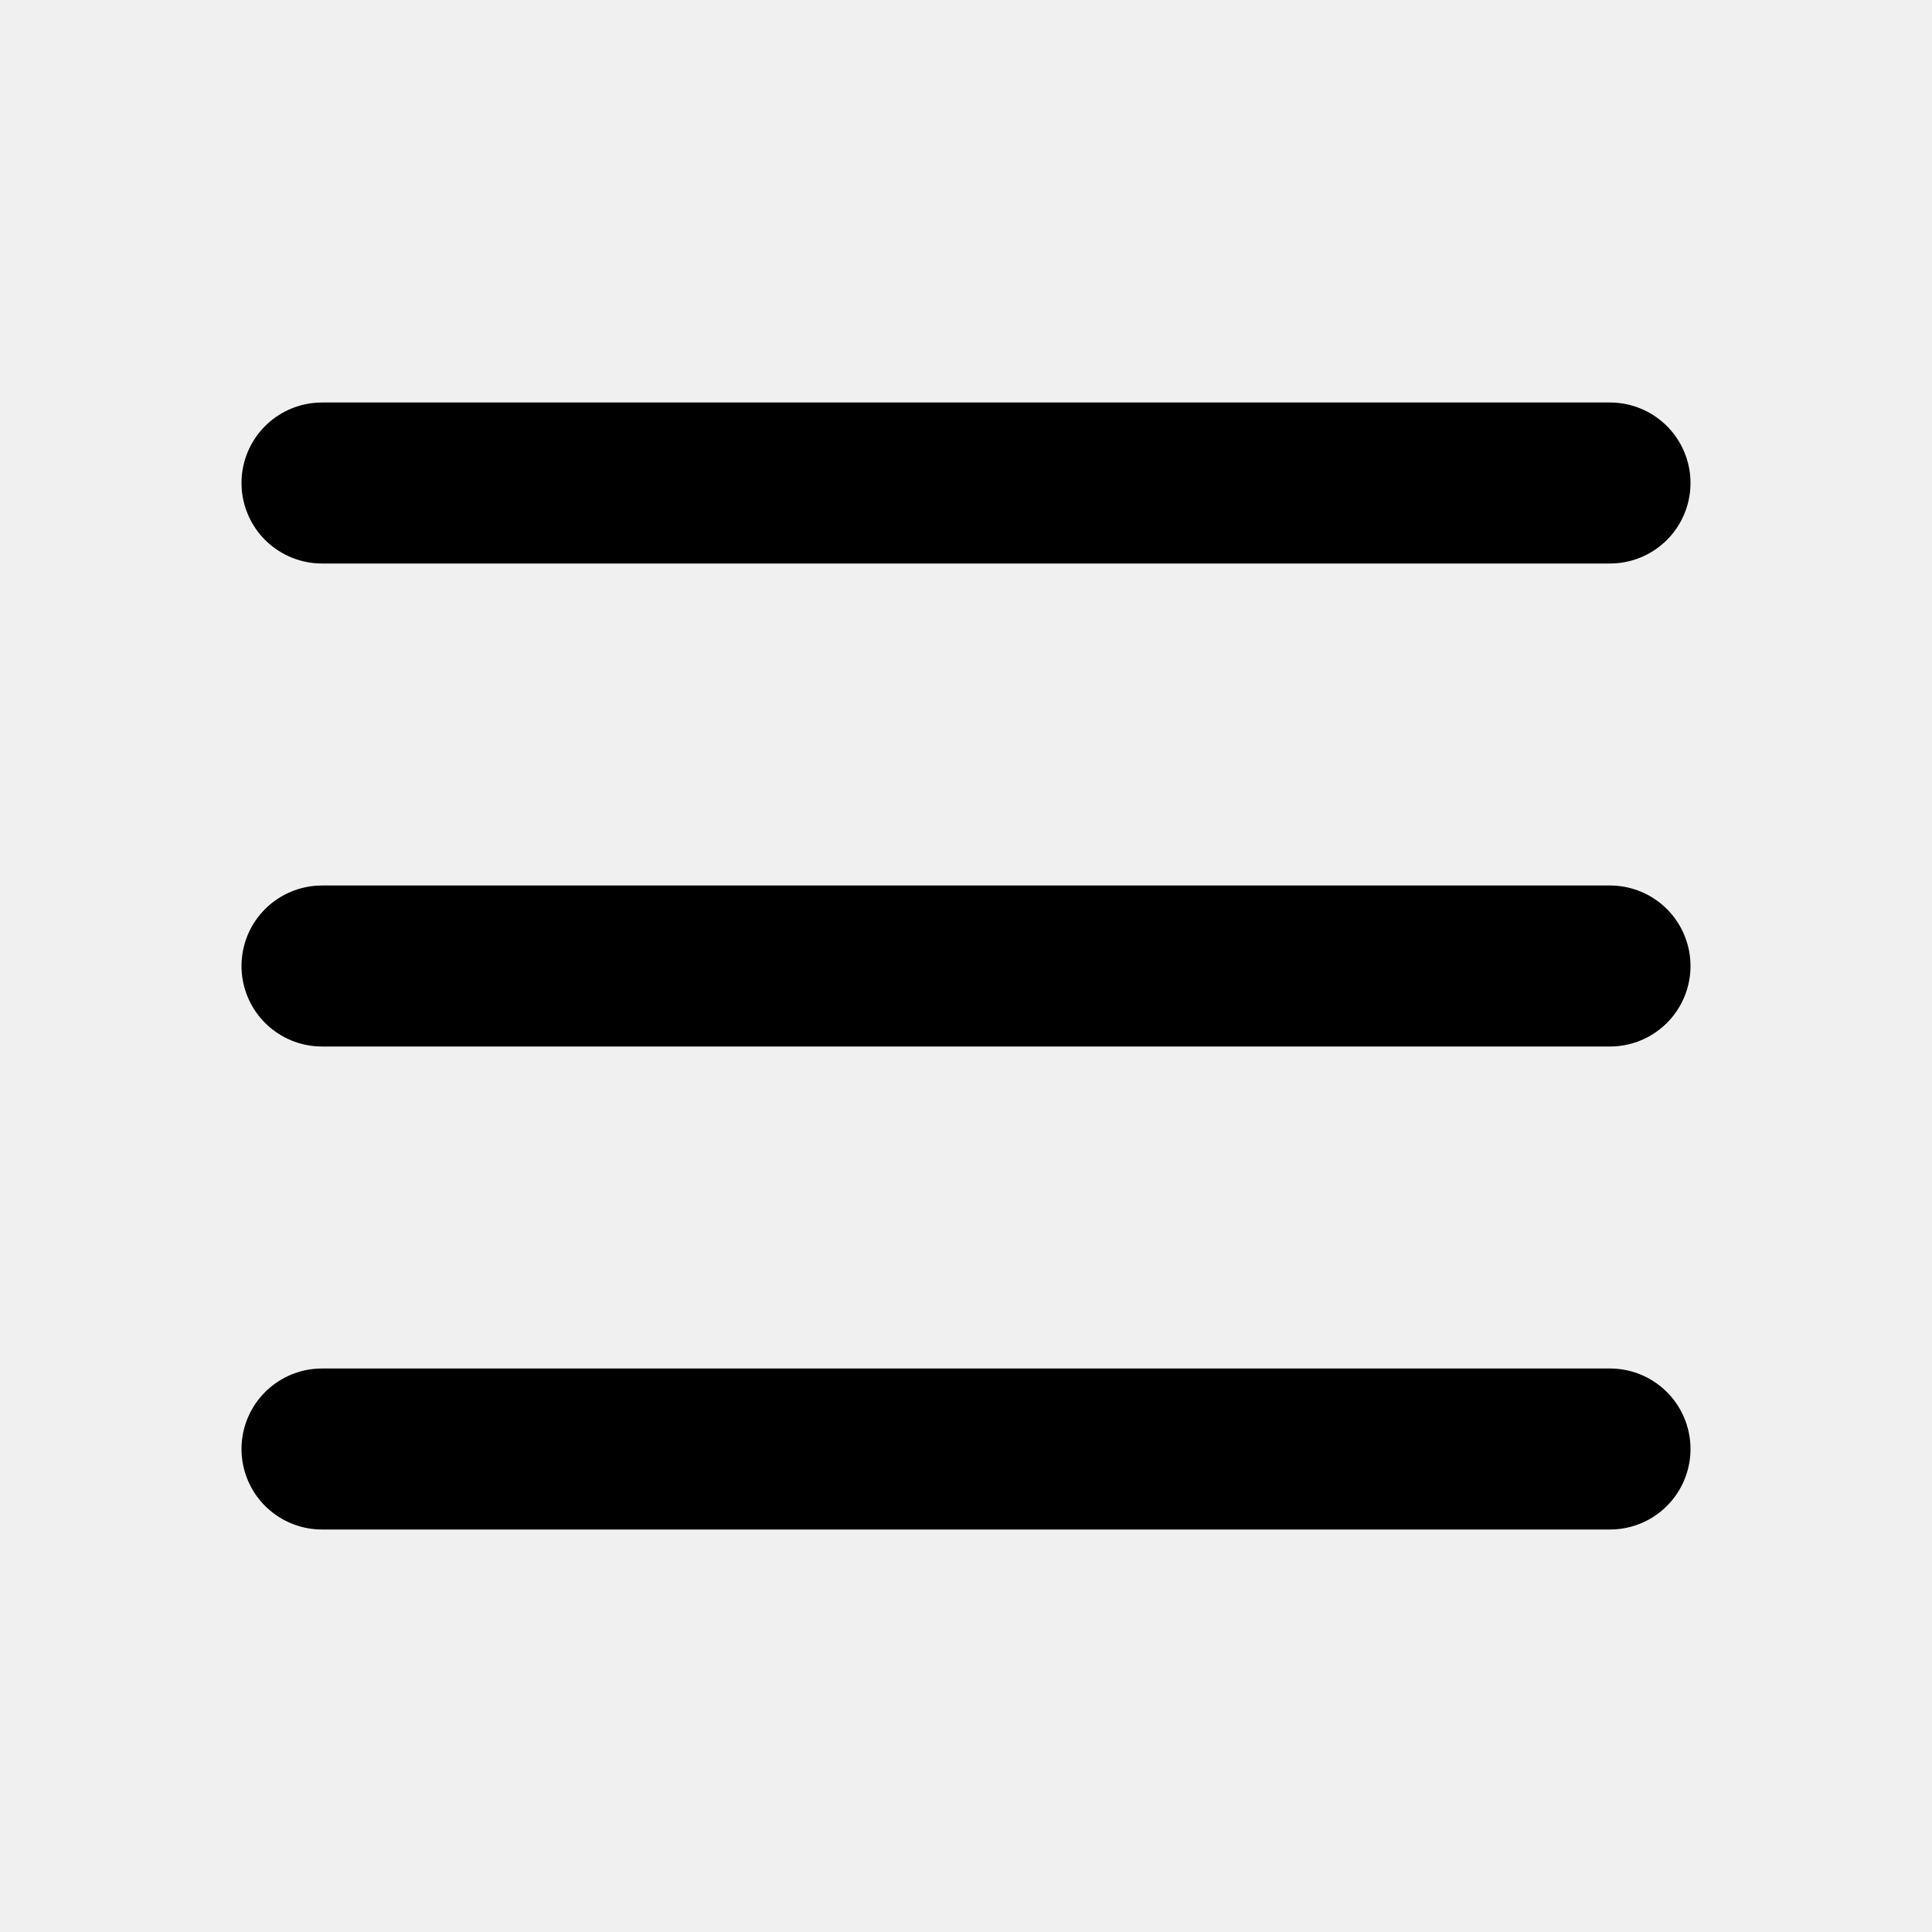
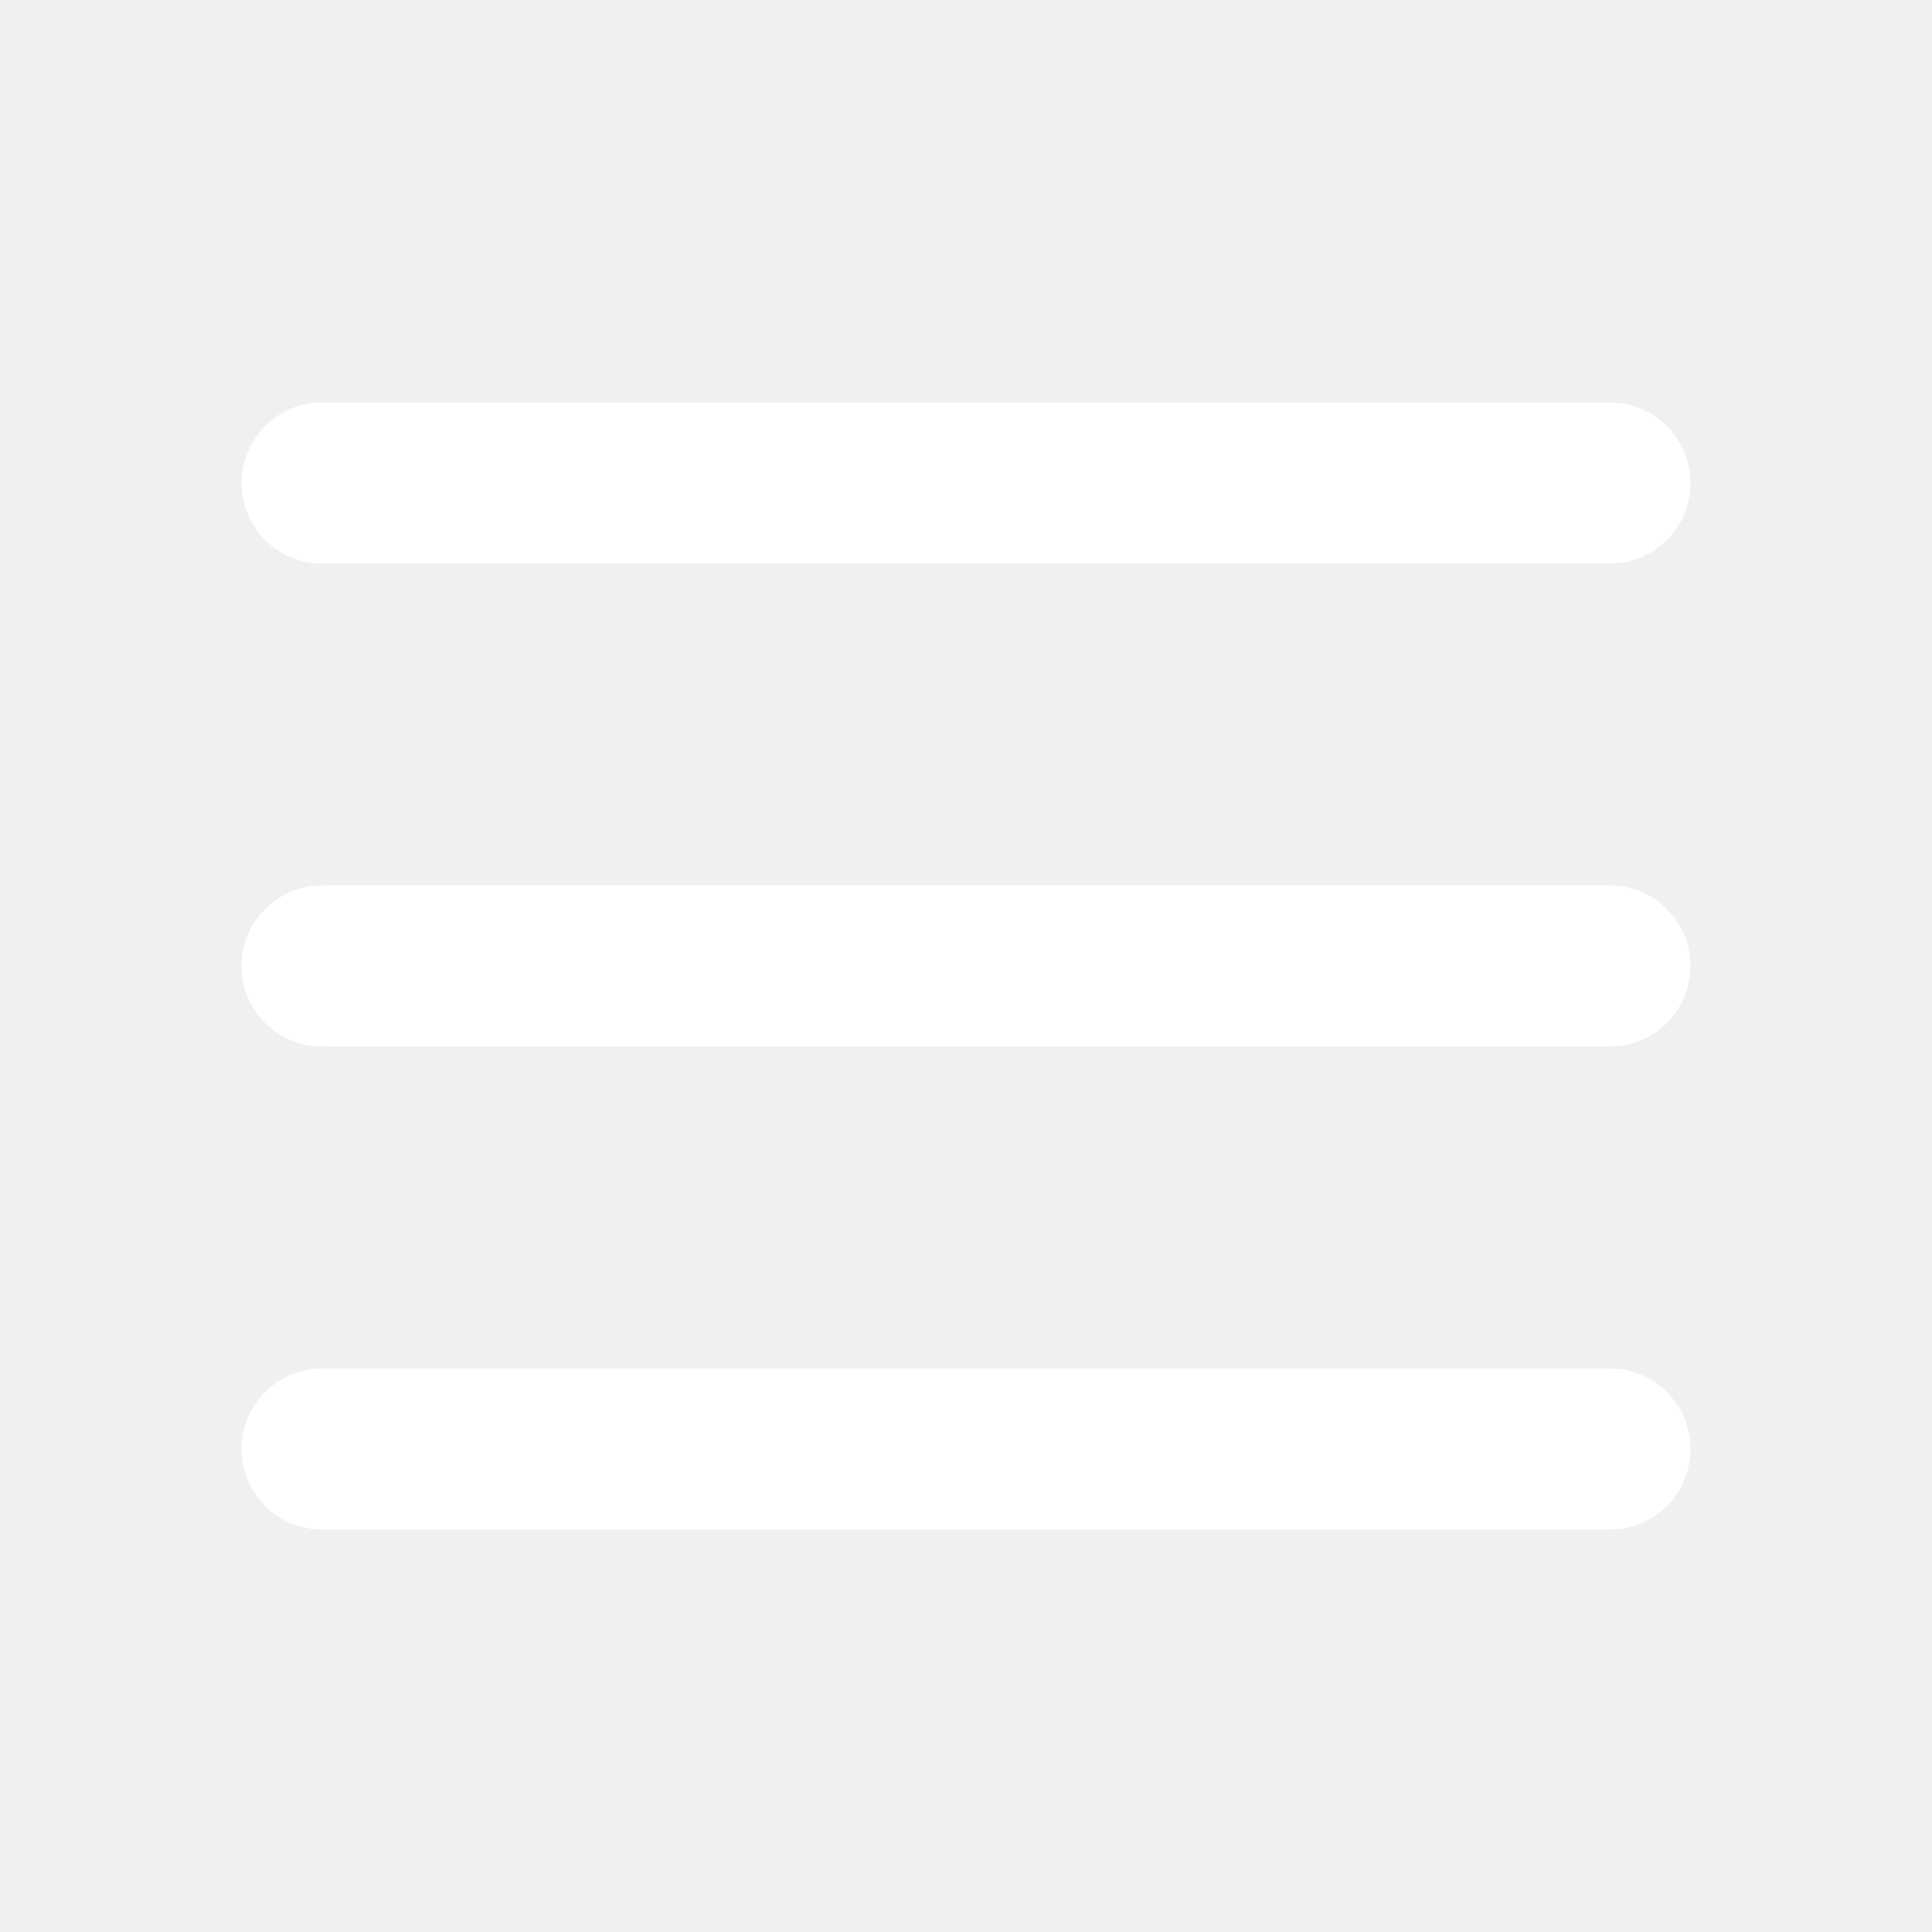
- <svg xmlns="http://www.w3.org/2000/svg" width="800px" height="800px" viewBox="0 0 24 24" fill="none">
-   <path d="M4 18L20 18" stroke="#000000" stroke-width="2" stroke-linecap="round" />
-   <path d="M4 12L20 12" stroke="#000000" stroke-width="2" stroke-linecap="round" />
-   <path d="M4 6L20 6" stroke="#000000" stroke-width="2" stroke-linecap="round" />
+ <svg xmlns="http://www.w3.org/2000/svg" width="48px" height="48px" viewBox="0 0 24 24" fill="none">
+   <path d="M4 18L20 18" stroke="#fff" stroke-width="2" stroke-linecap="round" />
+   <path d="M4 12L20 12" stroke="#fff" stroke-width="2" stroke-linecap="round" />
+   <path d="M4 6L20 6" stroke="#fff" stroke-width="2" stroke-linecap="round" />
</svg>
